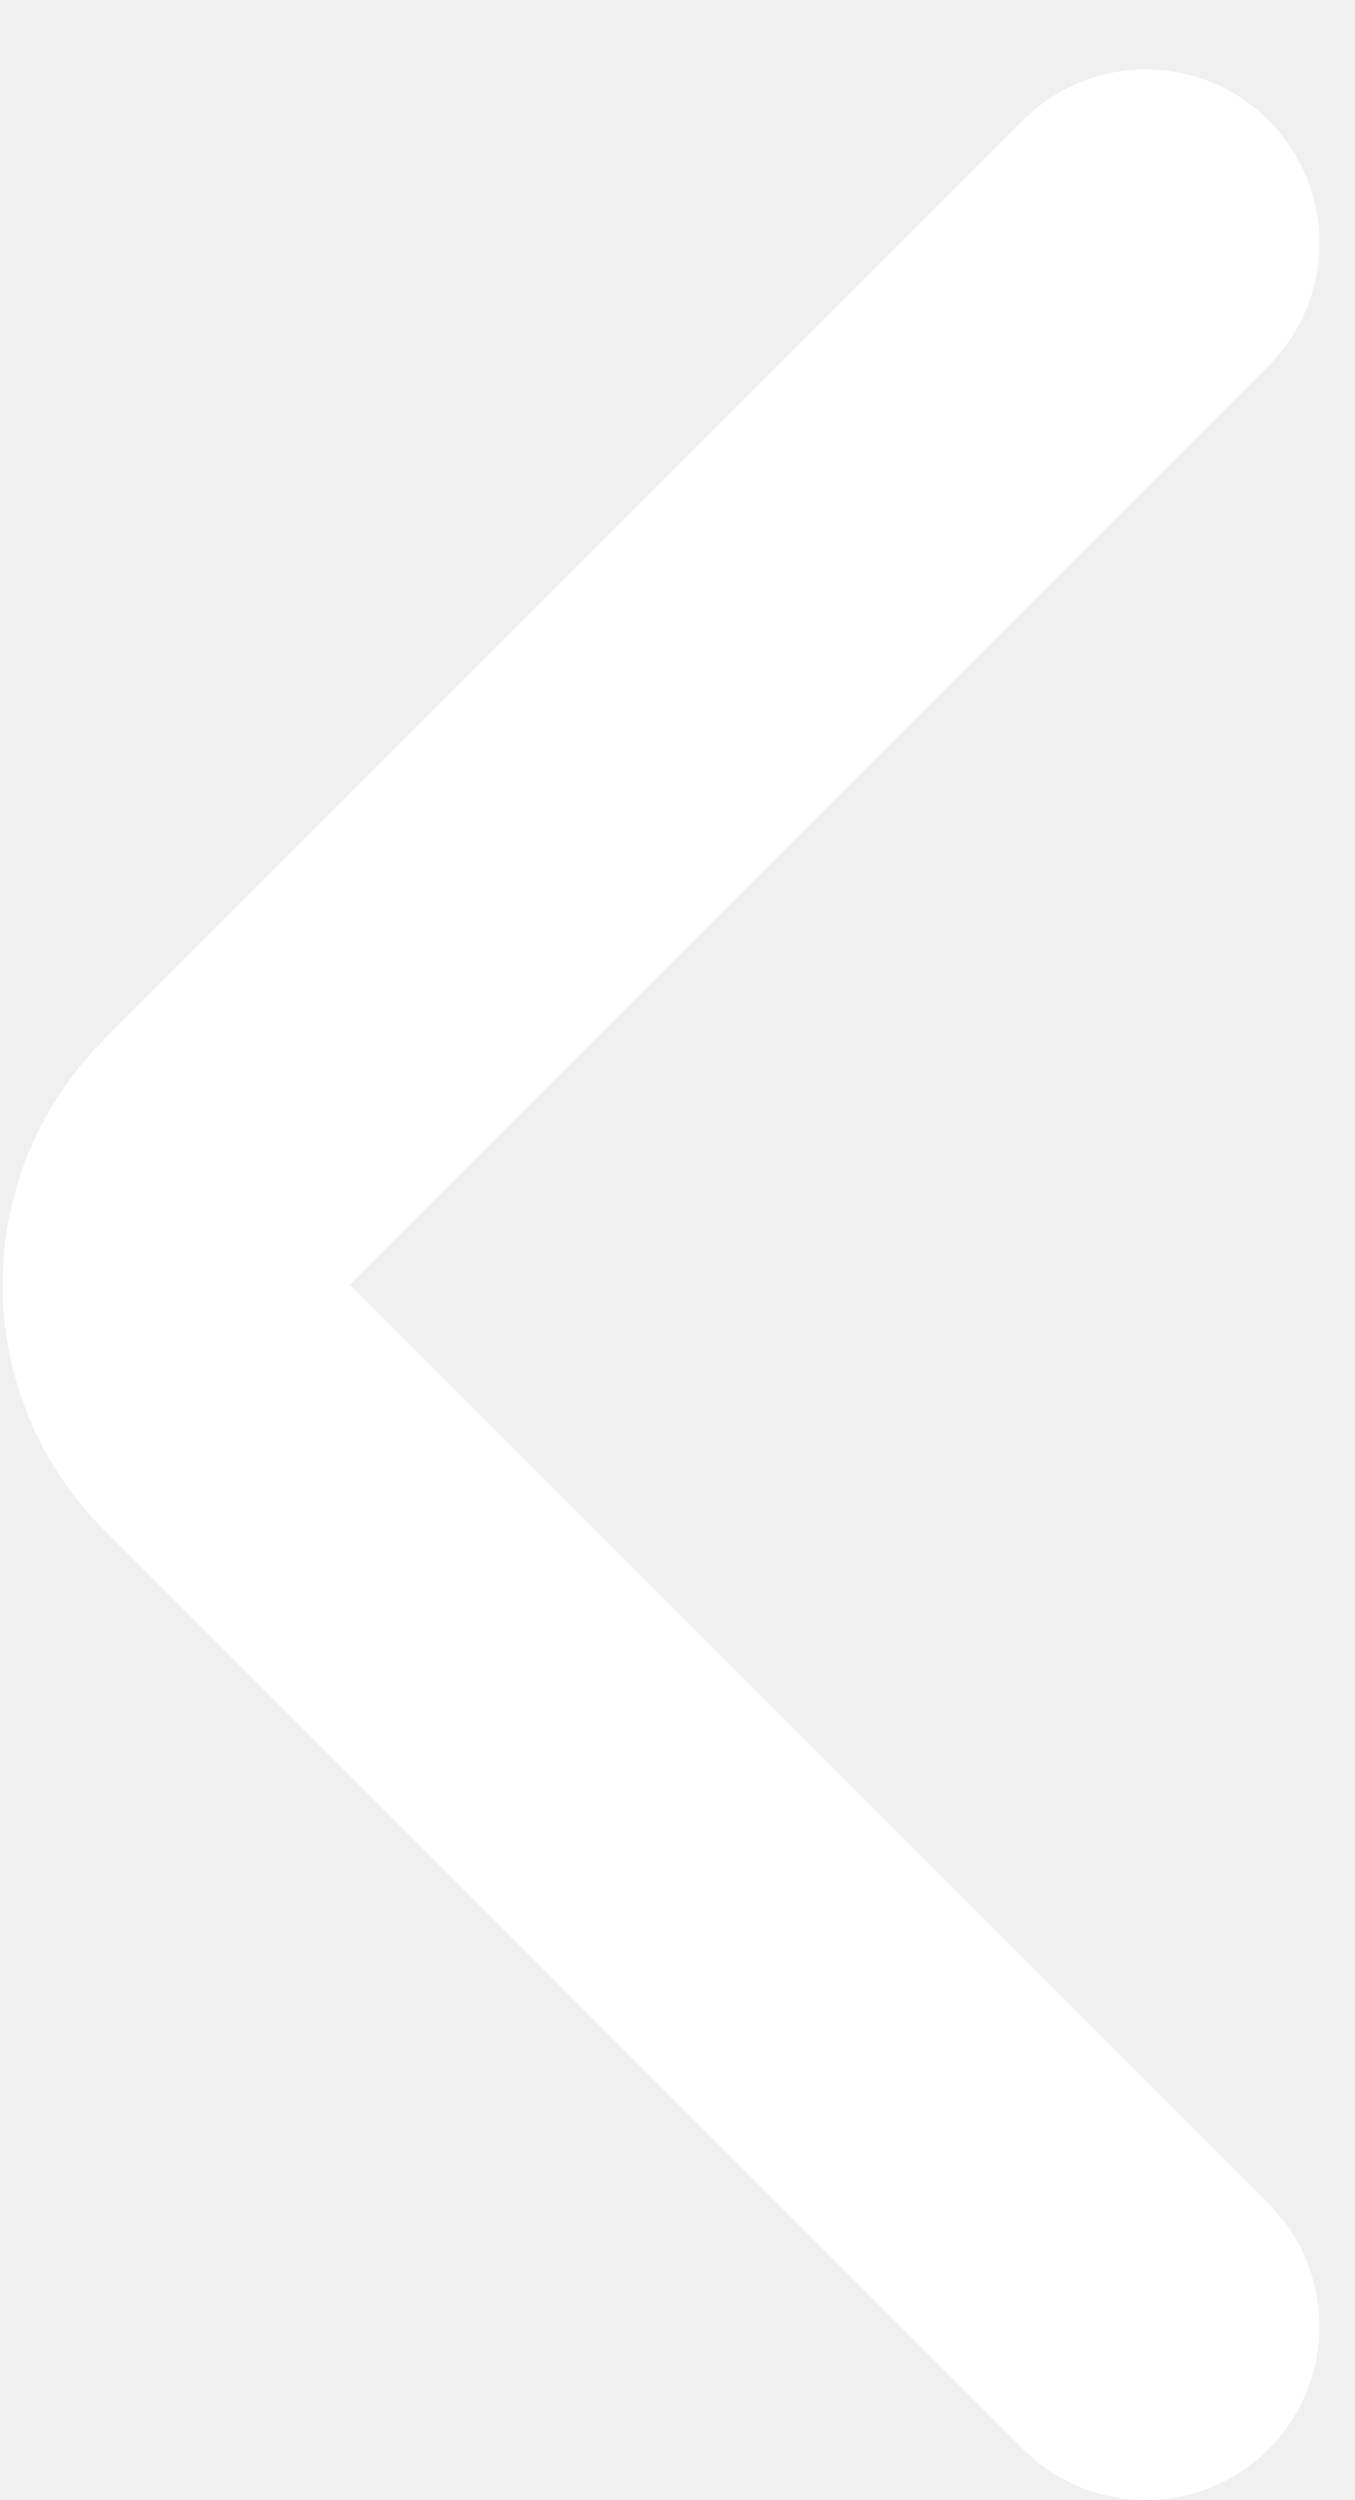
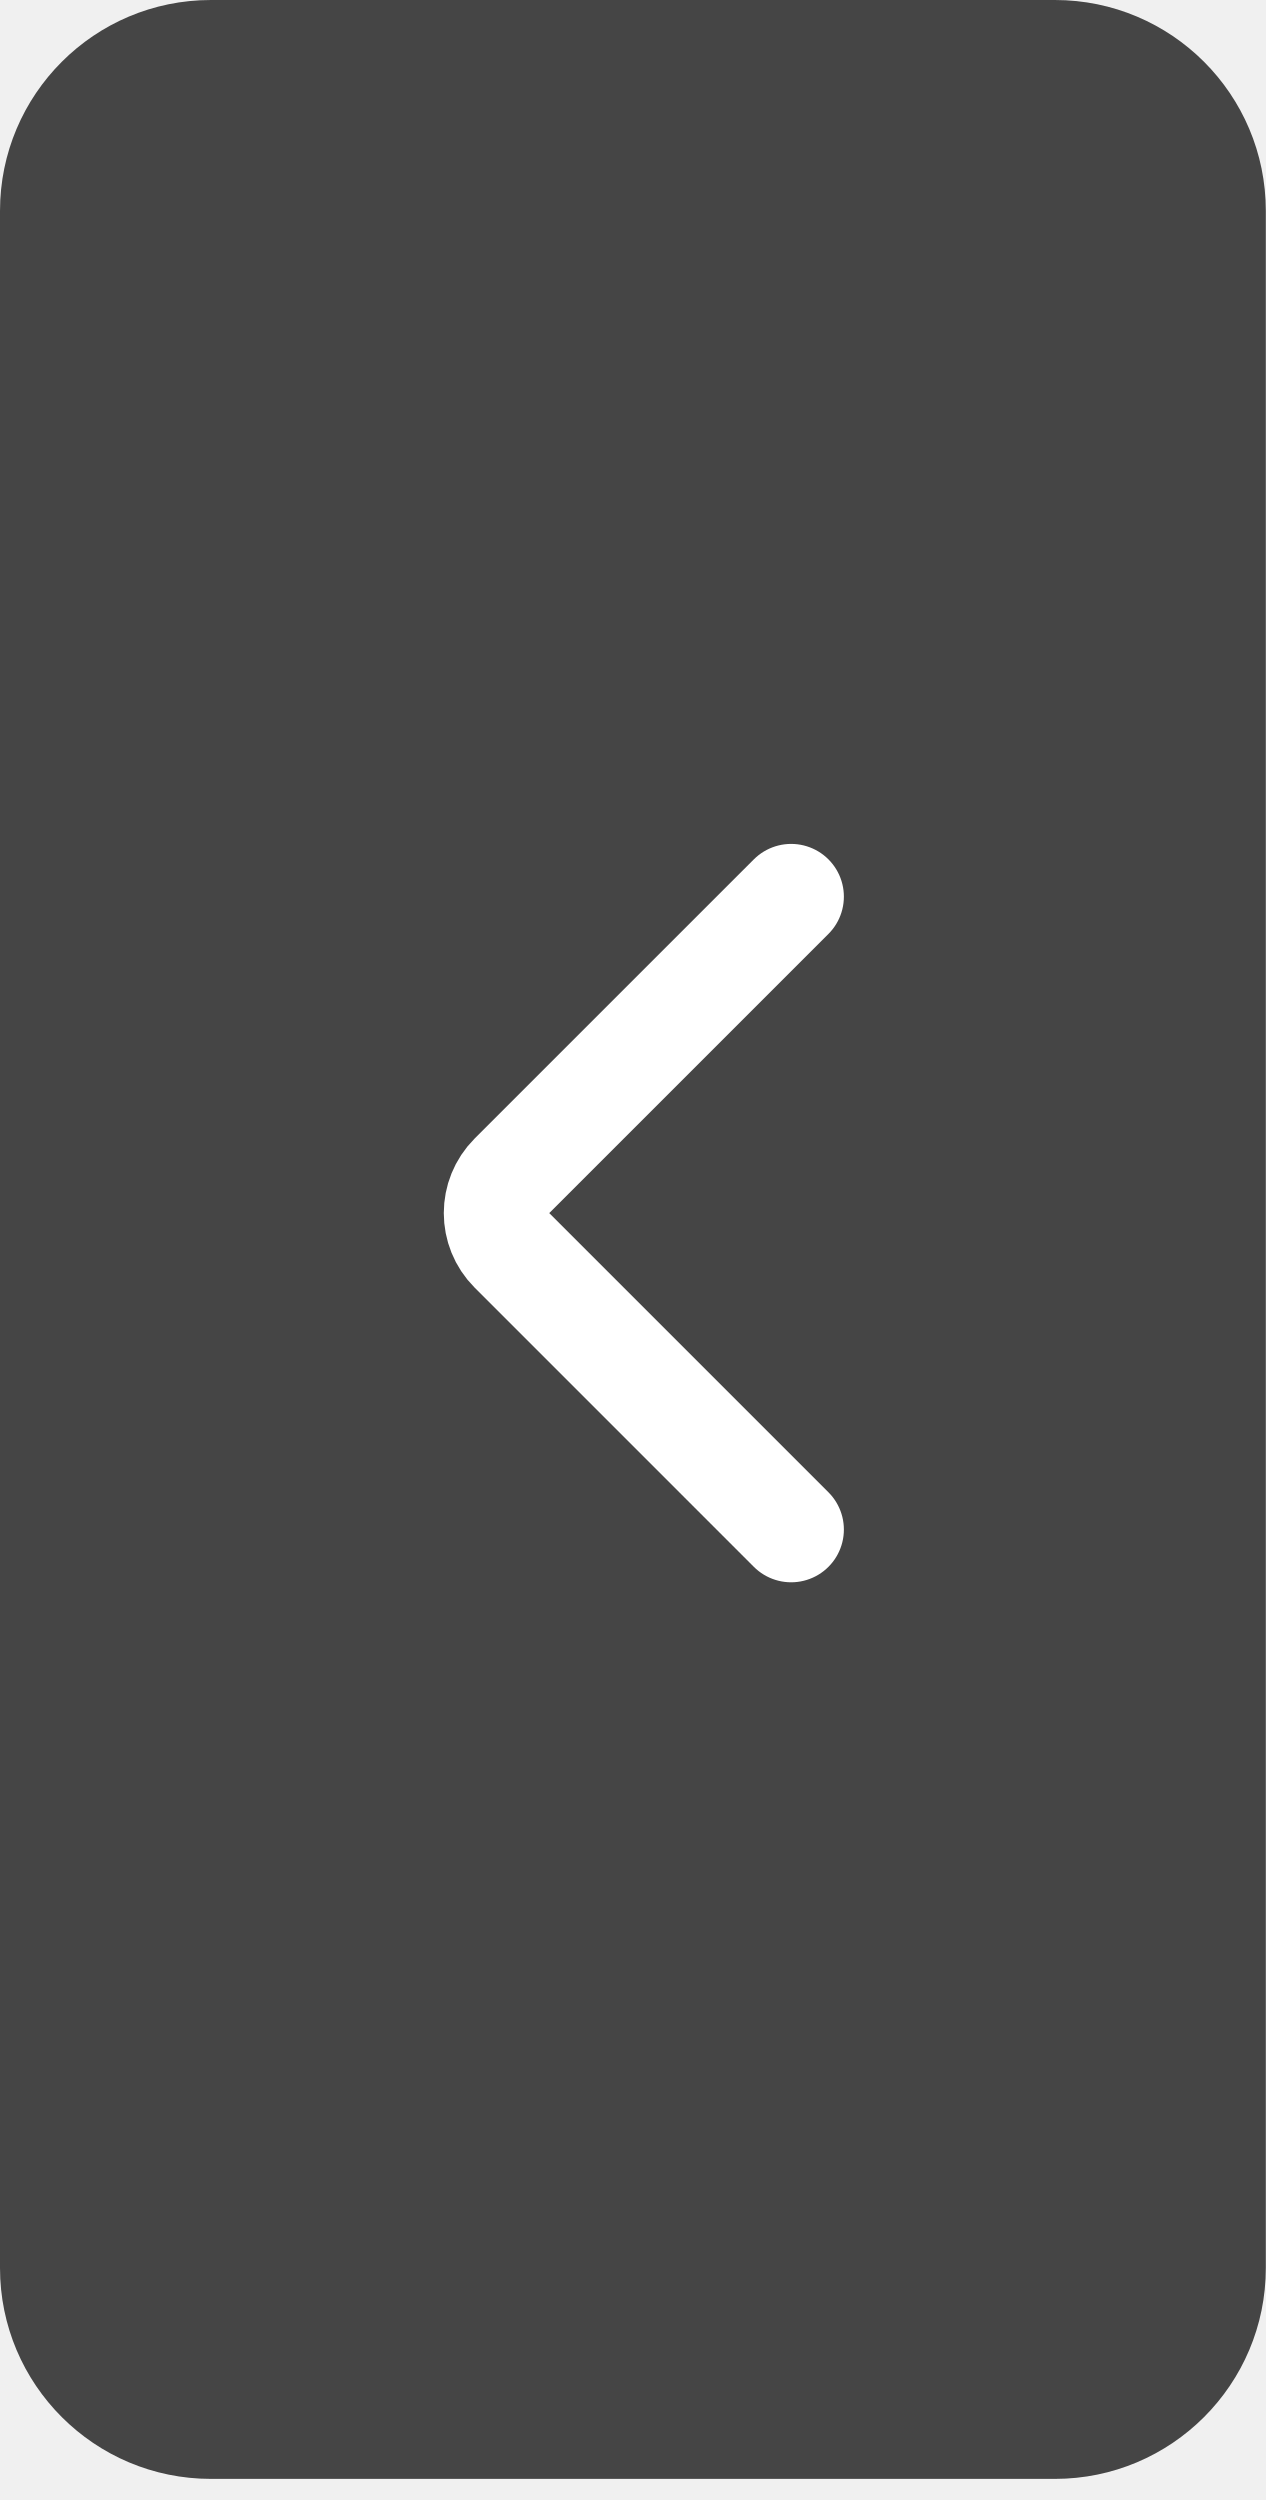
- <svg xmlns="http://www.w3.org/2000/svg" width="13" height="24" viewBox="0 0 13 24" fill="none">
-   <path d="M11 2.333L2.179 11.155C1.528 11.806 1.528 12.861 2.179 13.512L11 22.334" stroke="white" stroke-width="3.333" stroke-linecap="round" />
+ <svg xmlns="http://www.w3.org/2000/svg" width="40" height="79" viewBox="0 0 40 79" fill="none">
+   <rect width="40" height="78.333" rx="6.667" fill="#1B1B1B" fill-opacity="0.8" />
+   <path d="M25 28.334L16.178 37.155C15.528 37.806 15.528 38.861 16.178 39.512L25 48.334" stroke="white" stroke-width="3.333" stroke-linecap="round" />
</svg>
